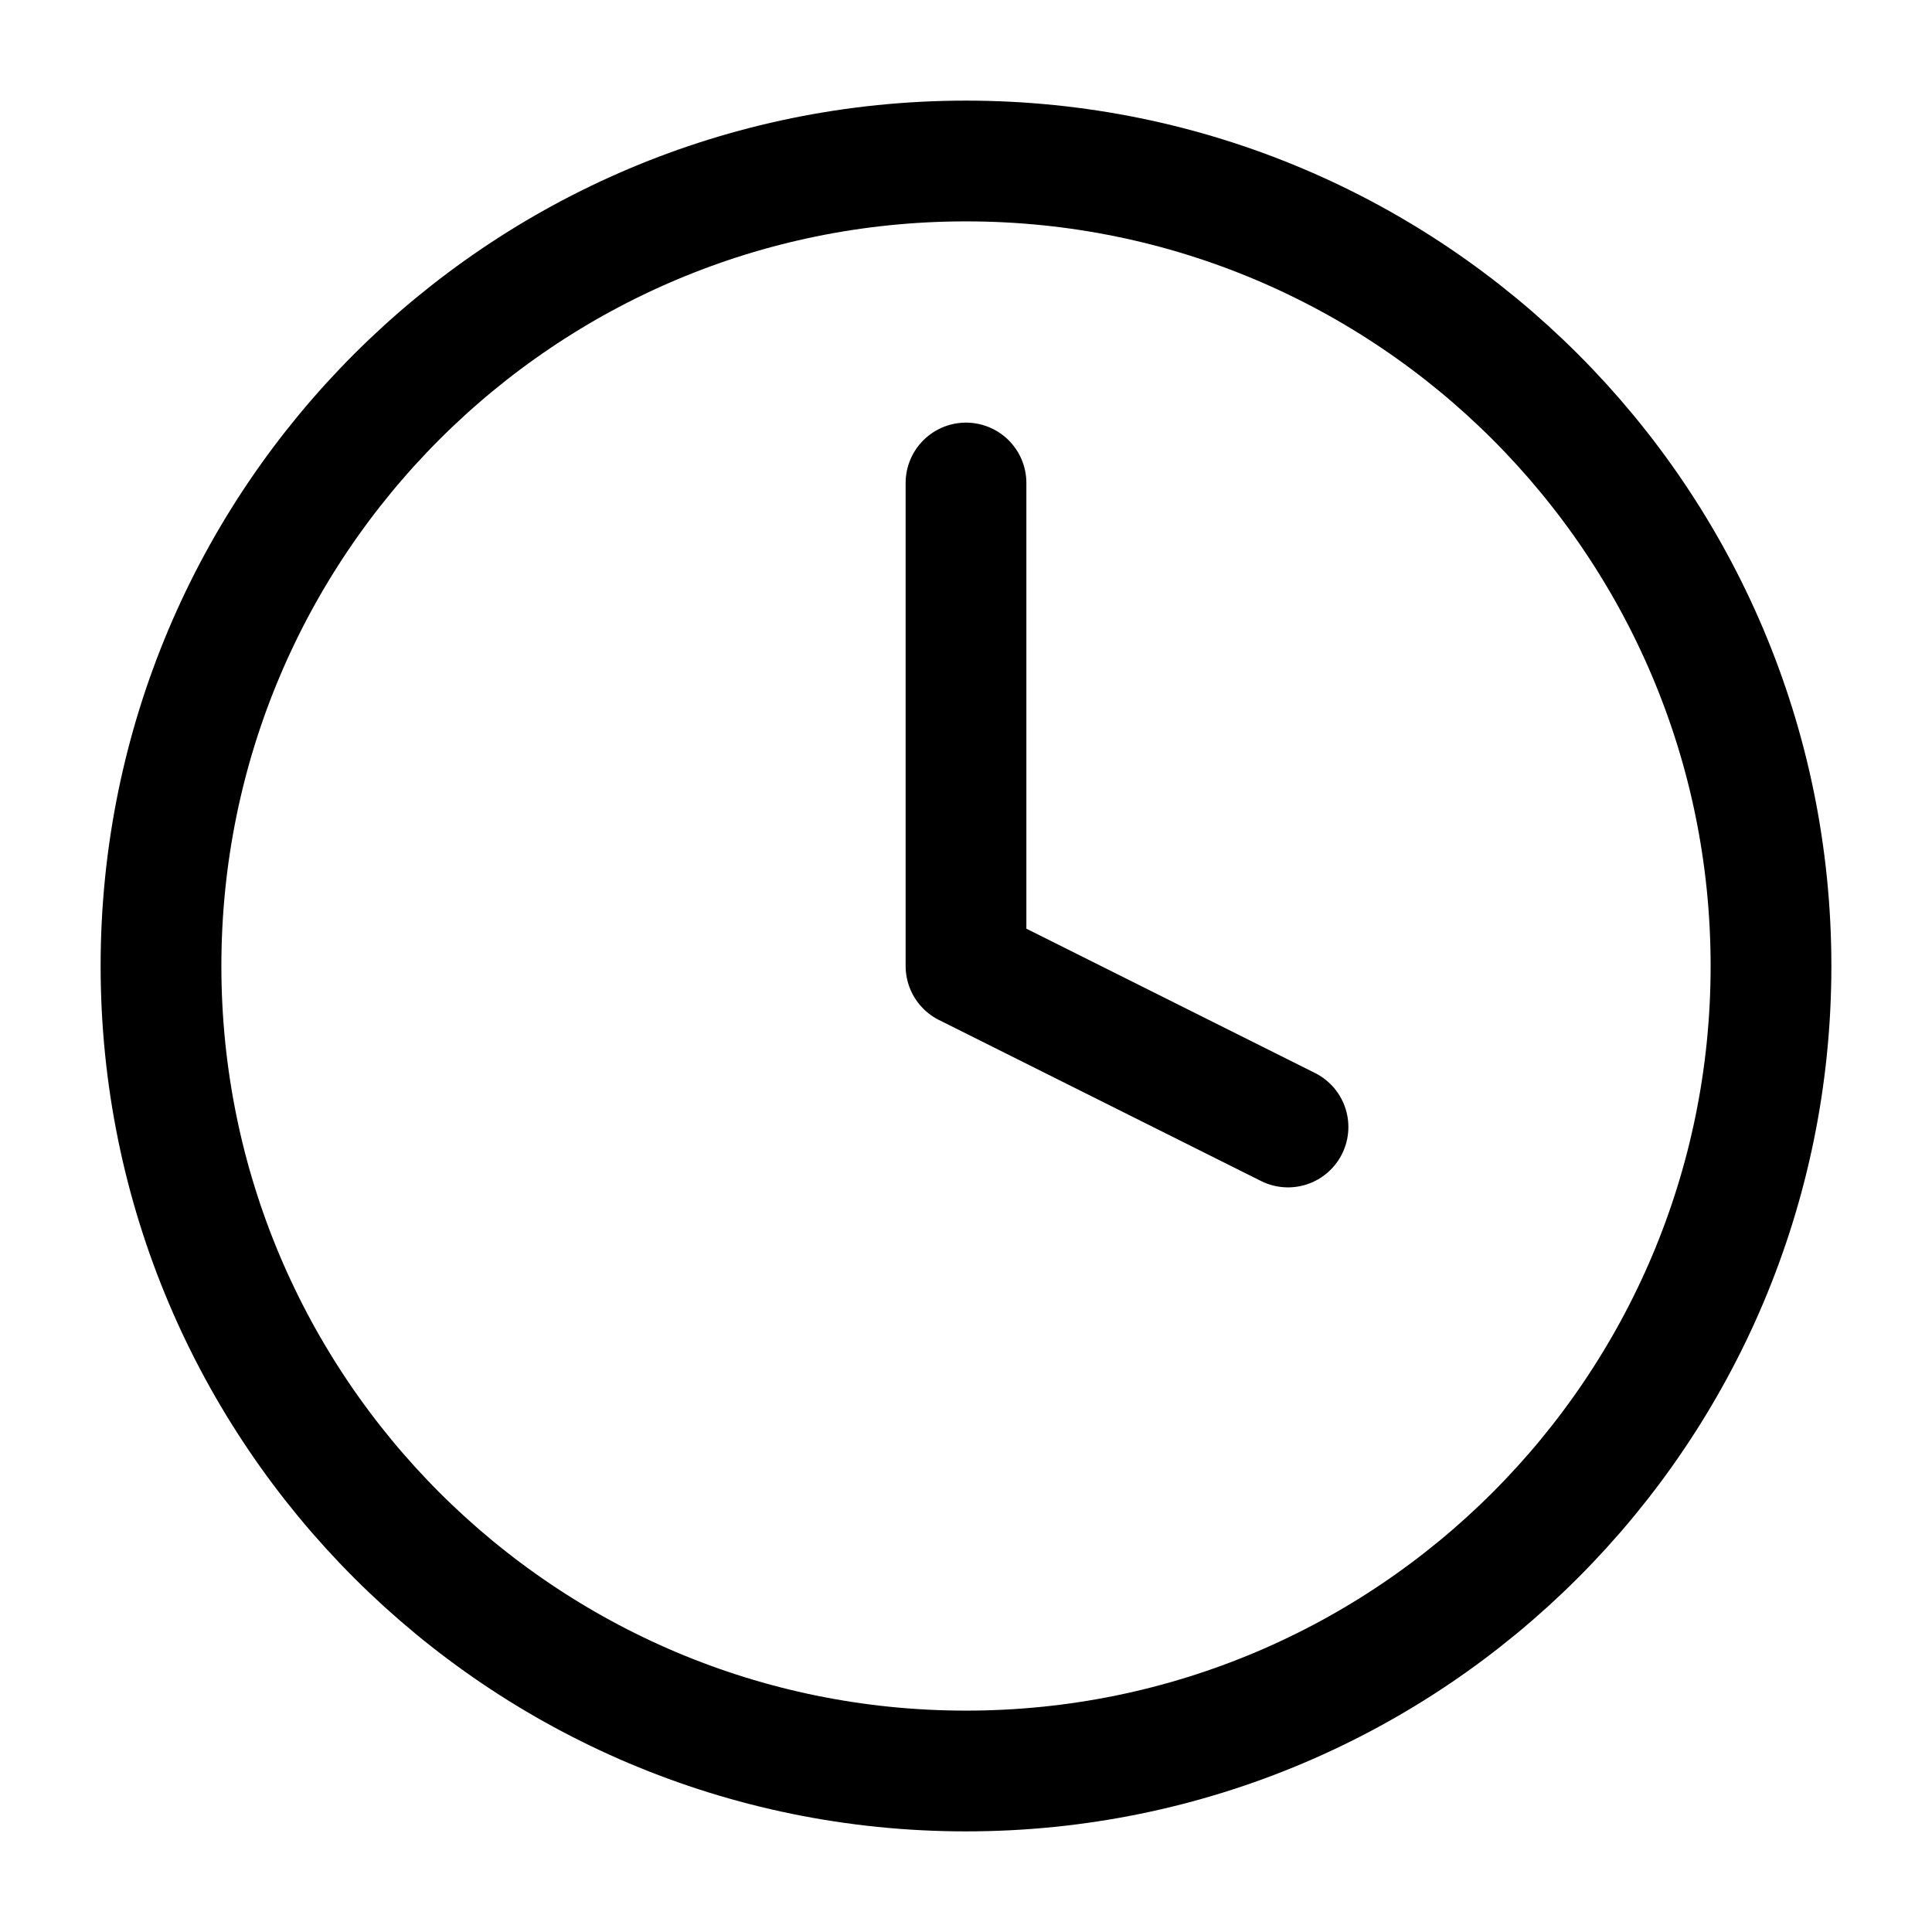
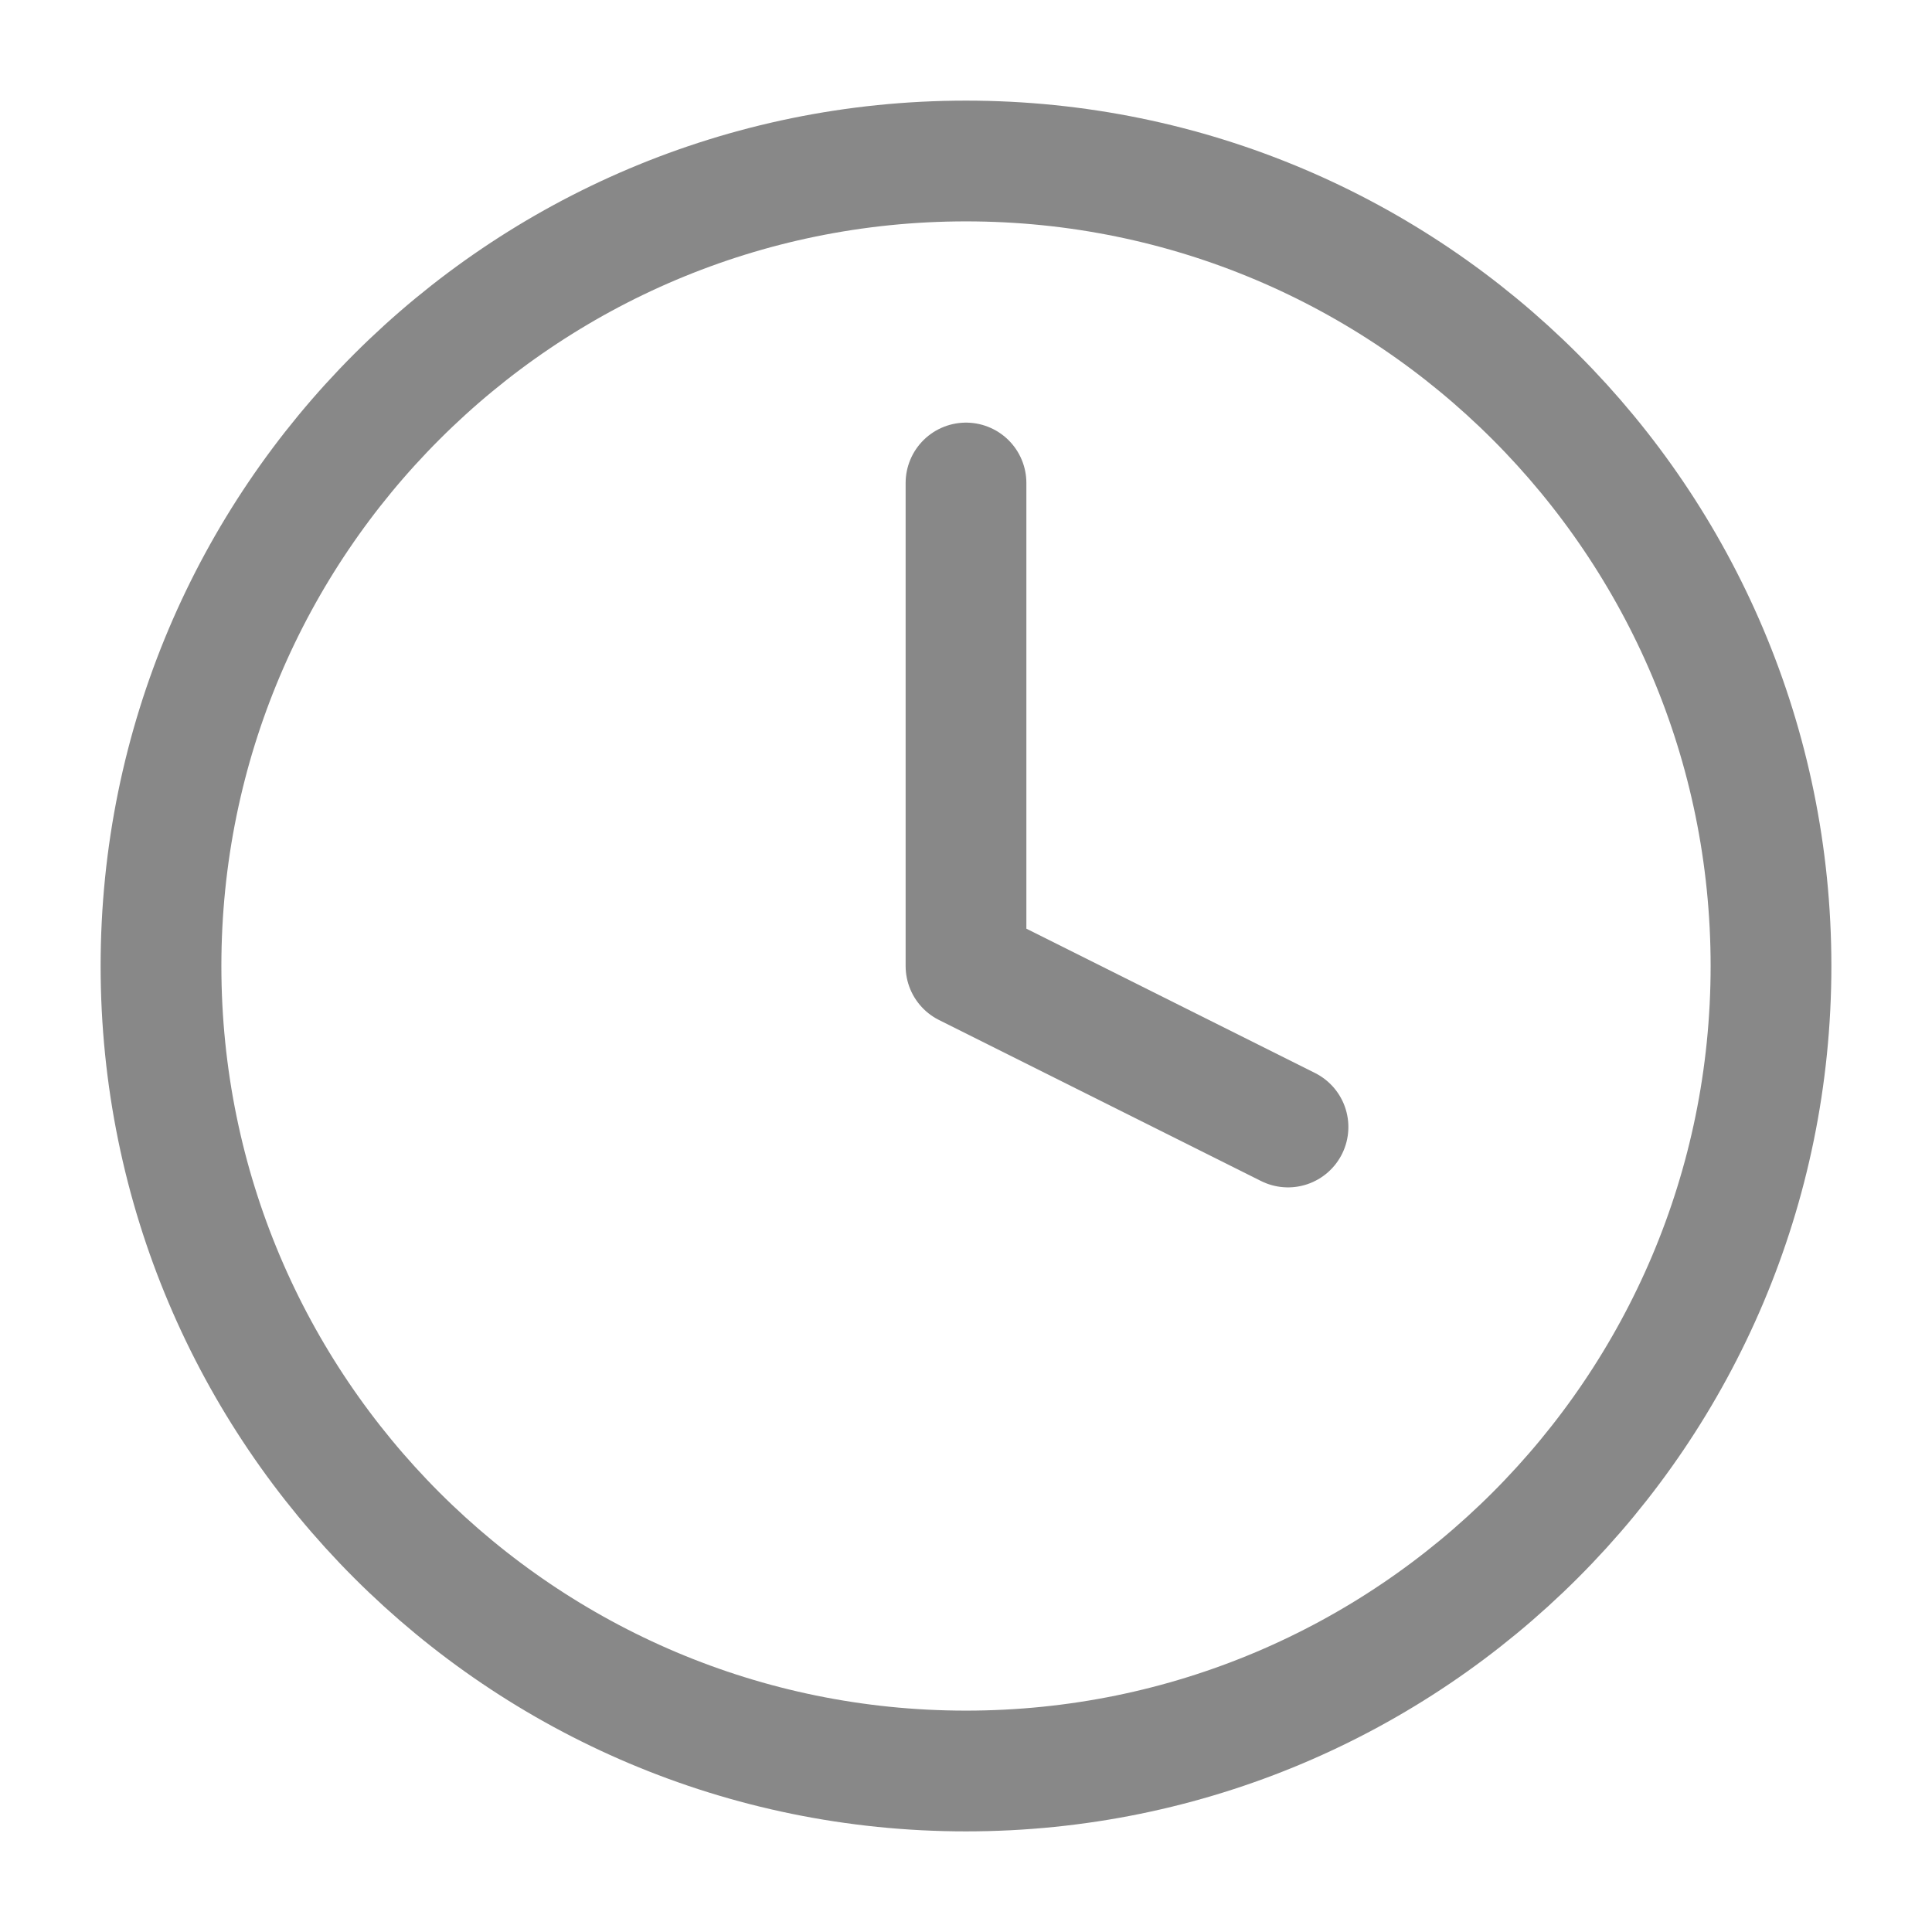
- <svg width="24" height="24" viewBox="0 0 24 24" fill="none" stroke="currentColor" stroke-width="1.5" stroke-linecap="round" stroke-linejoin="round">
+ <svg width="24" height="24" viewBox="0 0 24 24" fill="none" stroke="#888888" stroke-width="1.5" stroke-linecap="round" stroke-linejoin="round">
  <circle cx="12" cy="12" r="10" />
  <polyline points="12 6 12 12 16 14" />
</svg>
